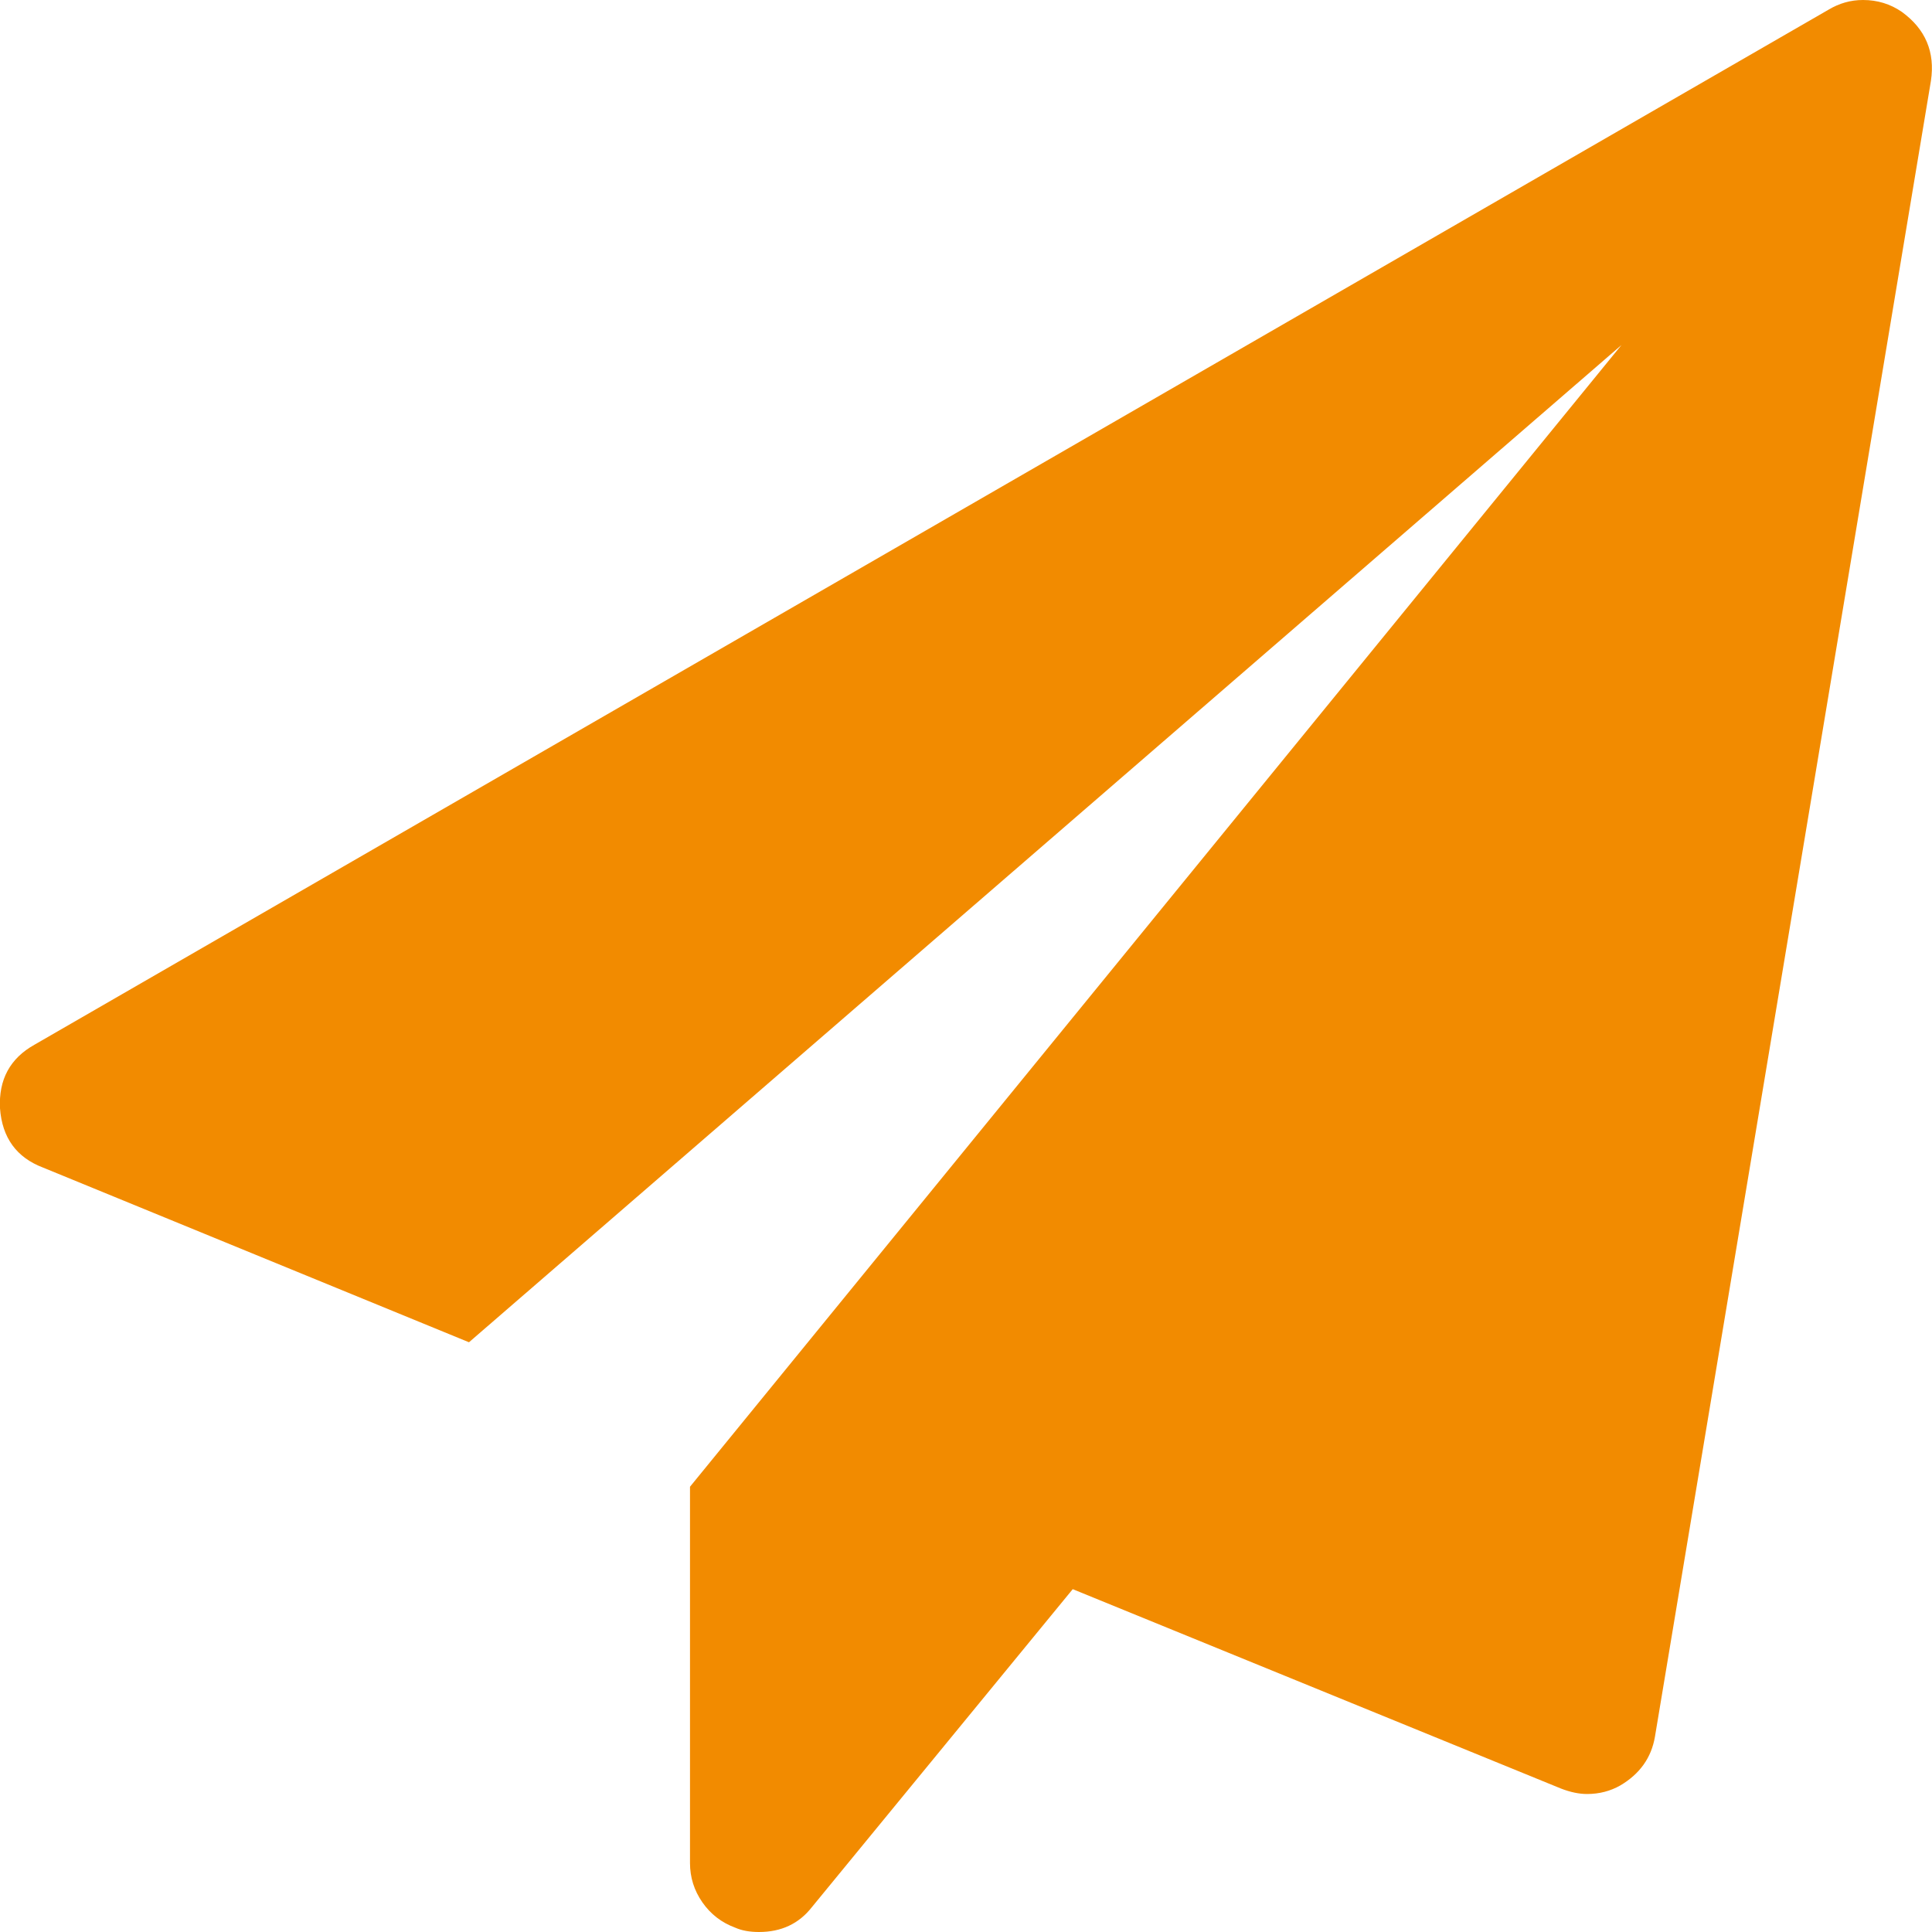
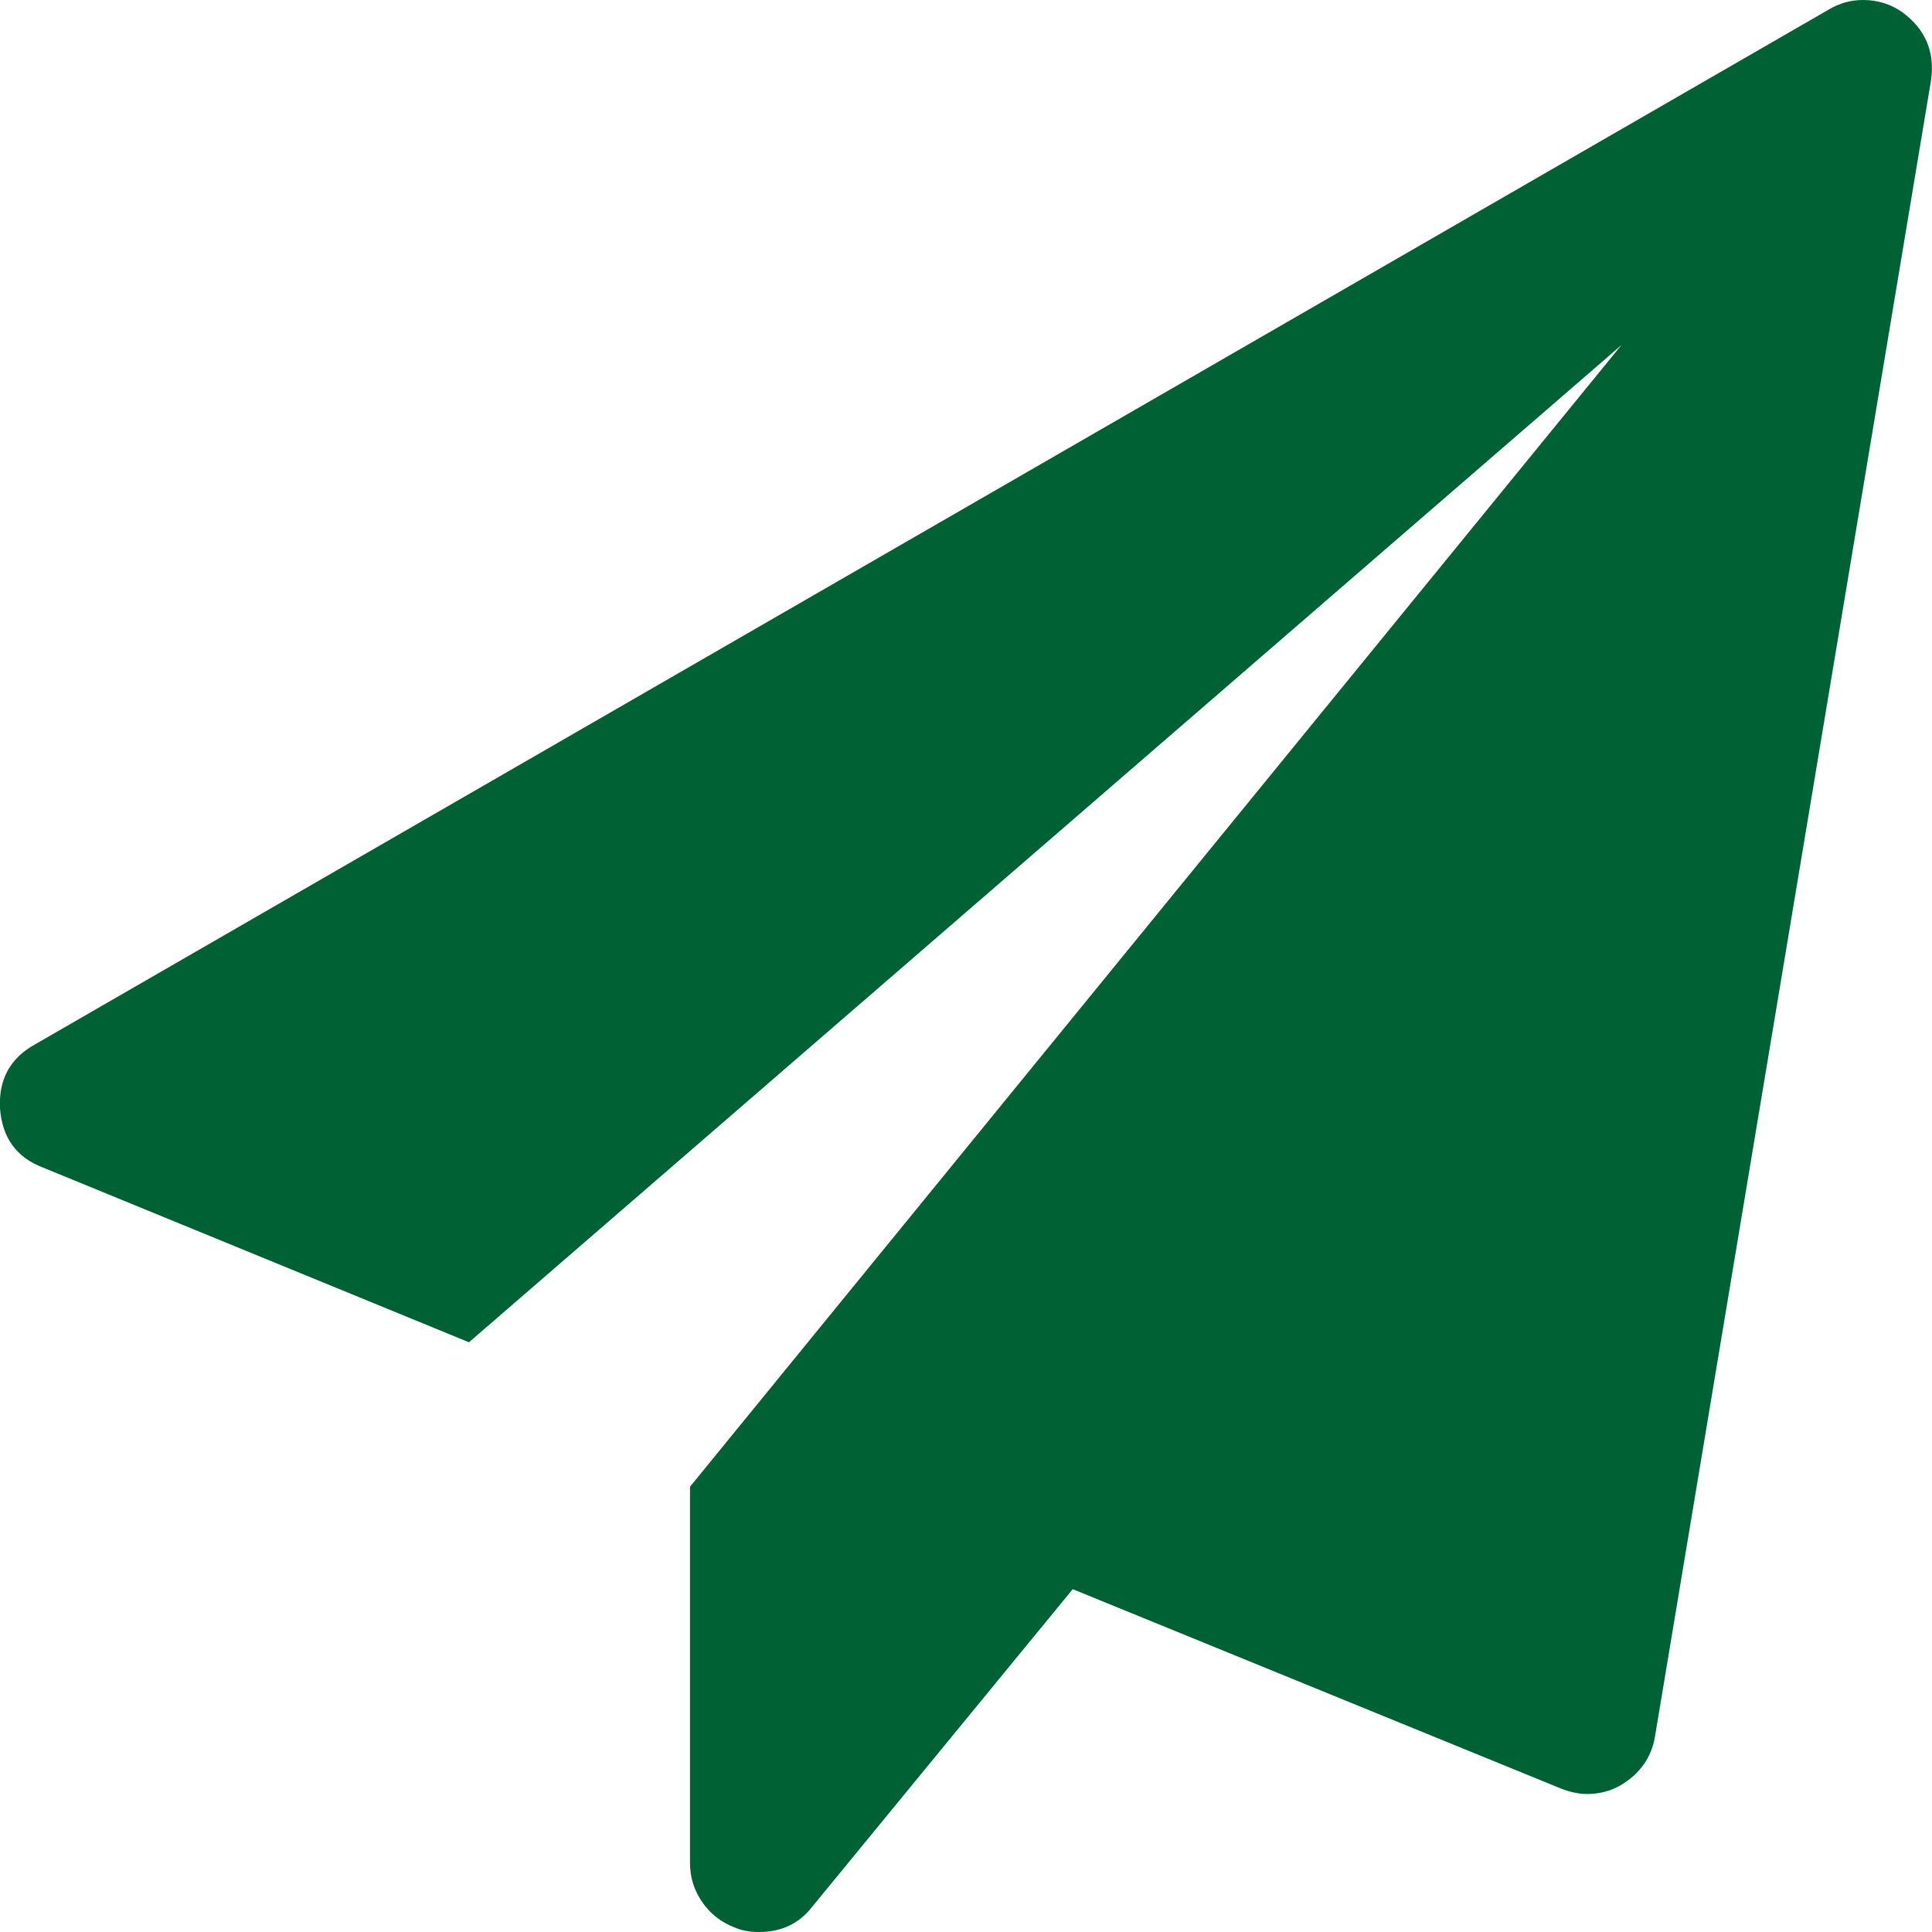
- <svg xmlns="http://www.w3.org/2000/svg" height="1792" viewBox="0 0 1792 1792" width="1792" fill="#f28b00">
+ <svg xmlns="http://www.w3.org/2000/svg" height="1792" viewBox="0 0 1792 1792" width="1792" fill="#006234">
  <path d="M1764 11q33 24 27 64l-256 1536q-5 29-32 45-14 8-31 8-11 0-24-5l-453-185-242 295q-18 23-49 23-13 0-22-4-19-7-30.5-23.5t-11.5-36.5v-349l864-1059-1069 925-395-162q-37-14-40-55-2-40 32-59l1664-960q15-9 32-9 20 0 36 11z" />
</svg>
